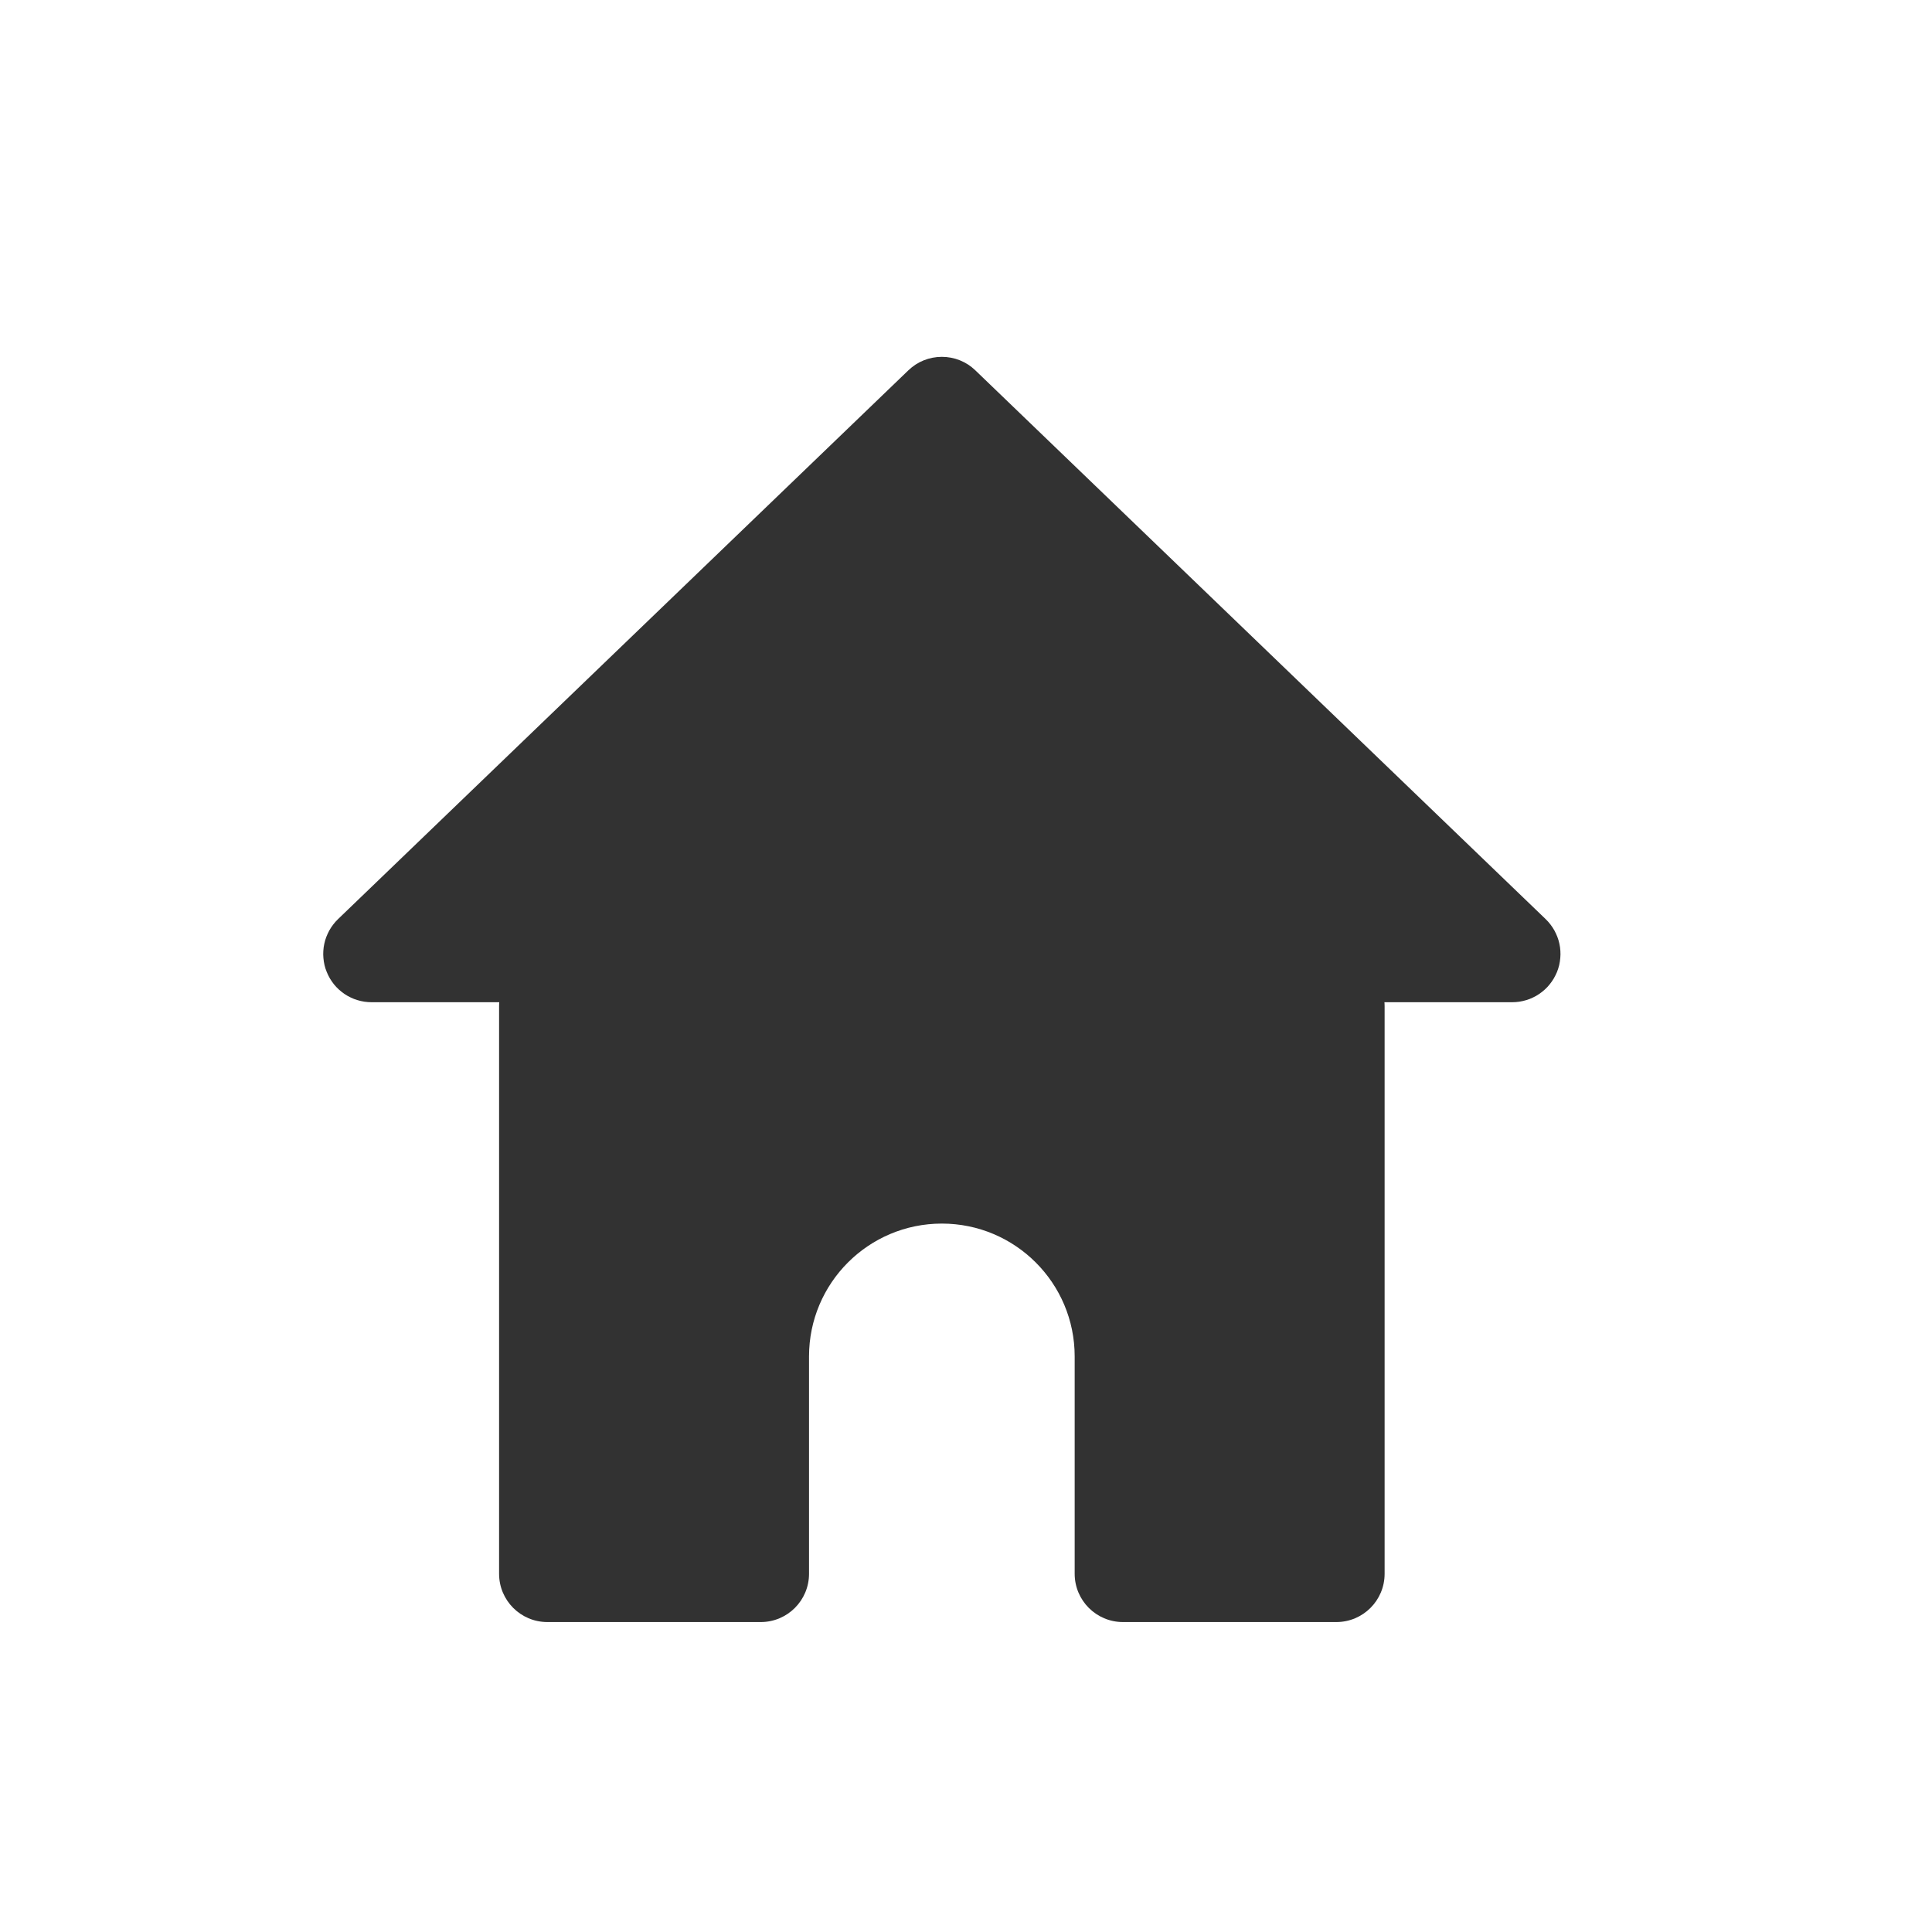
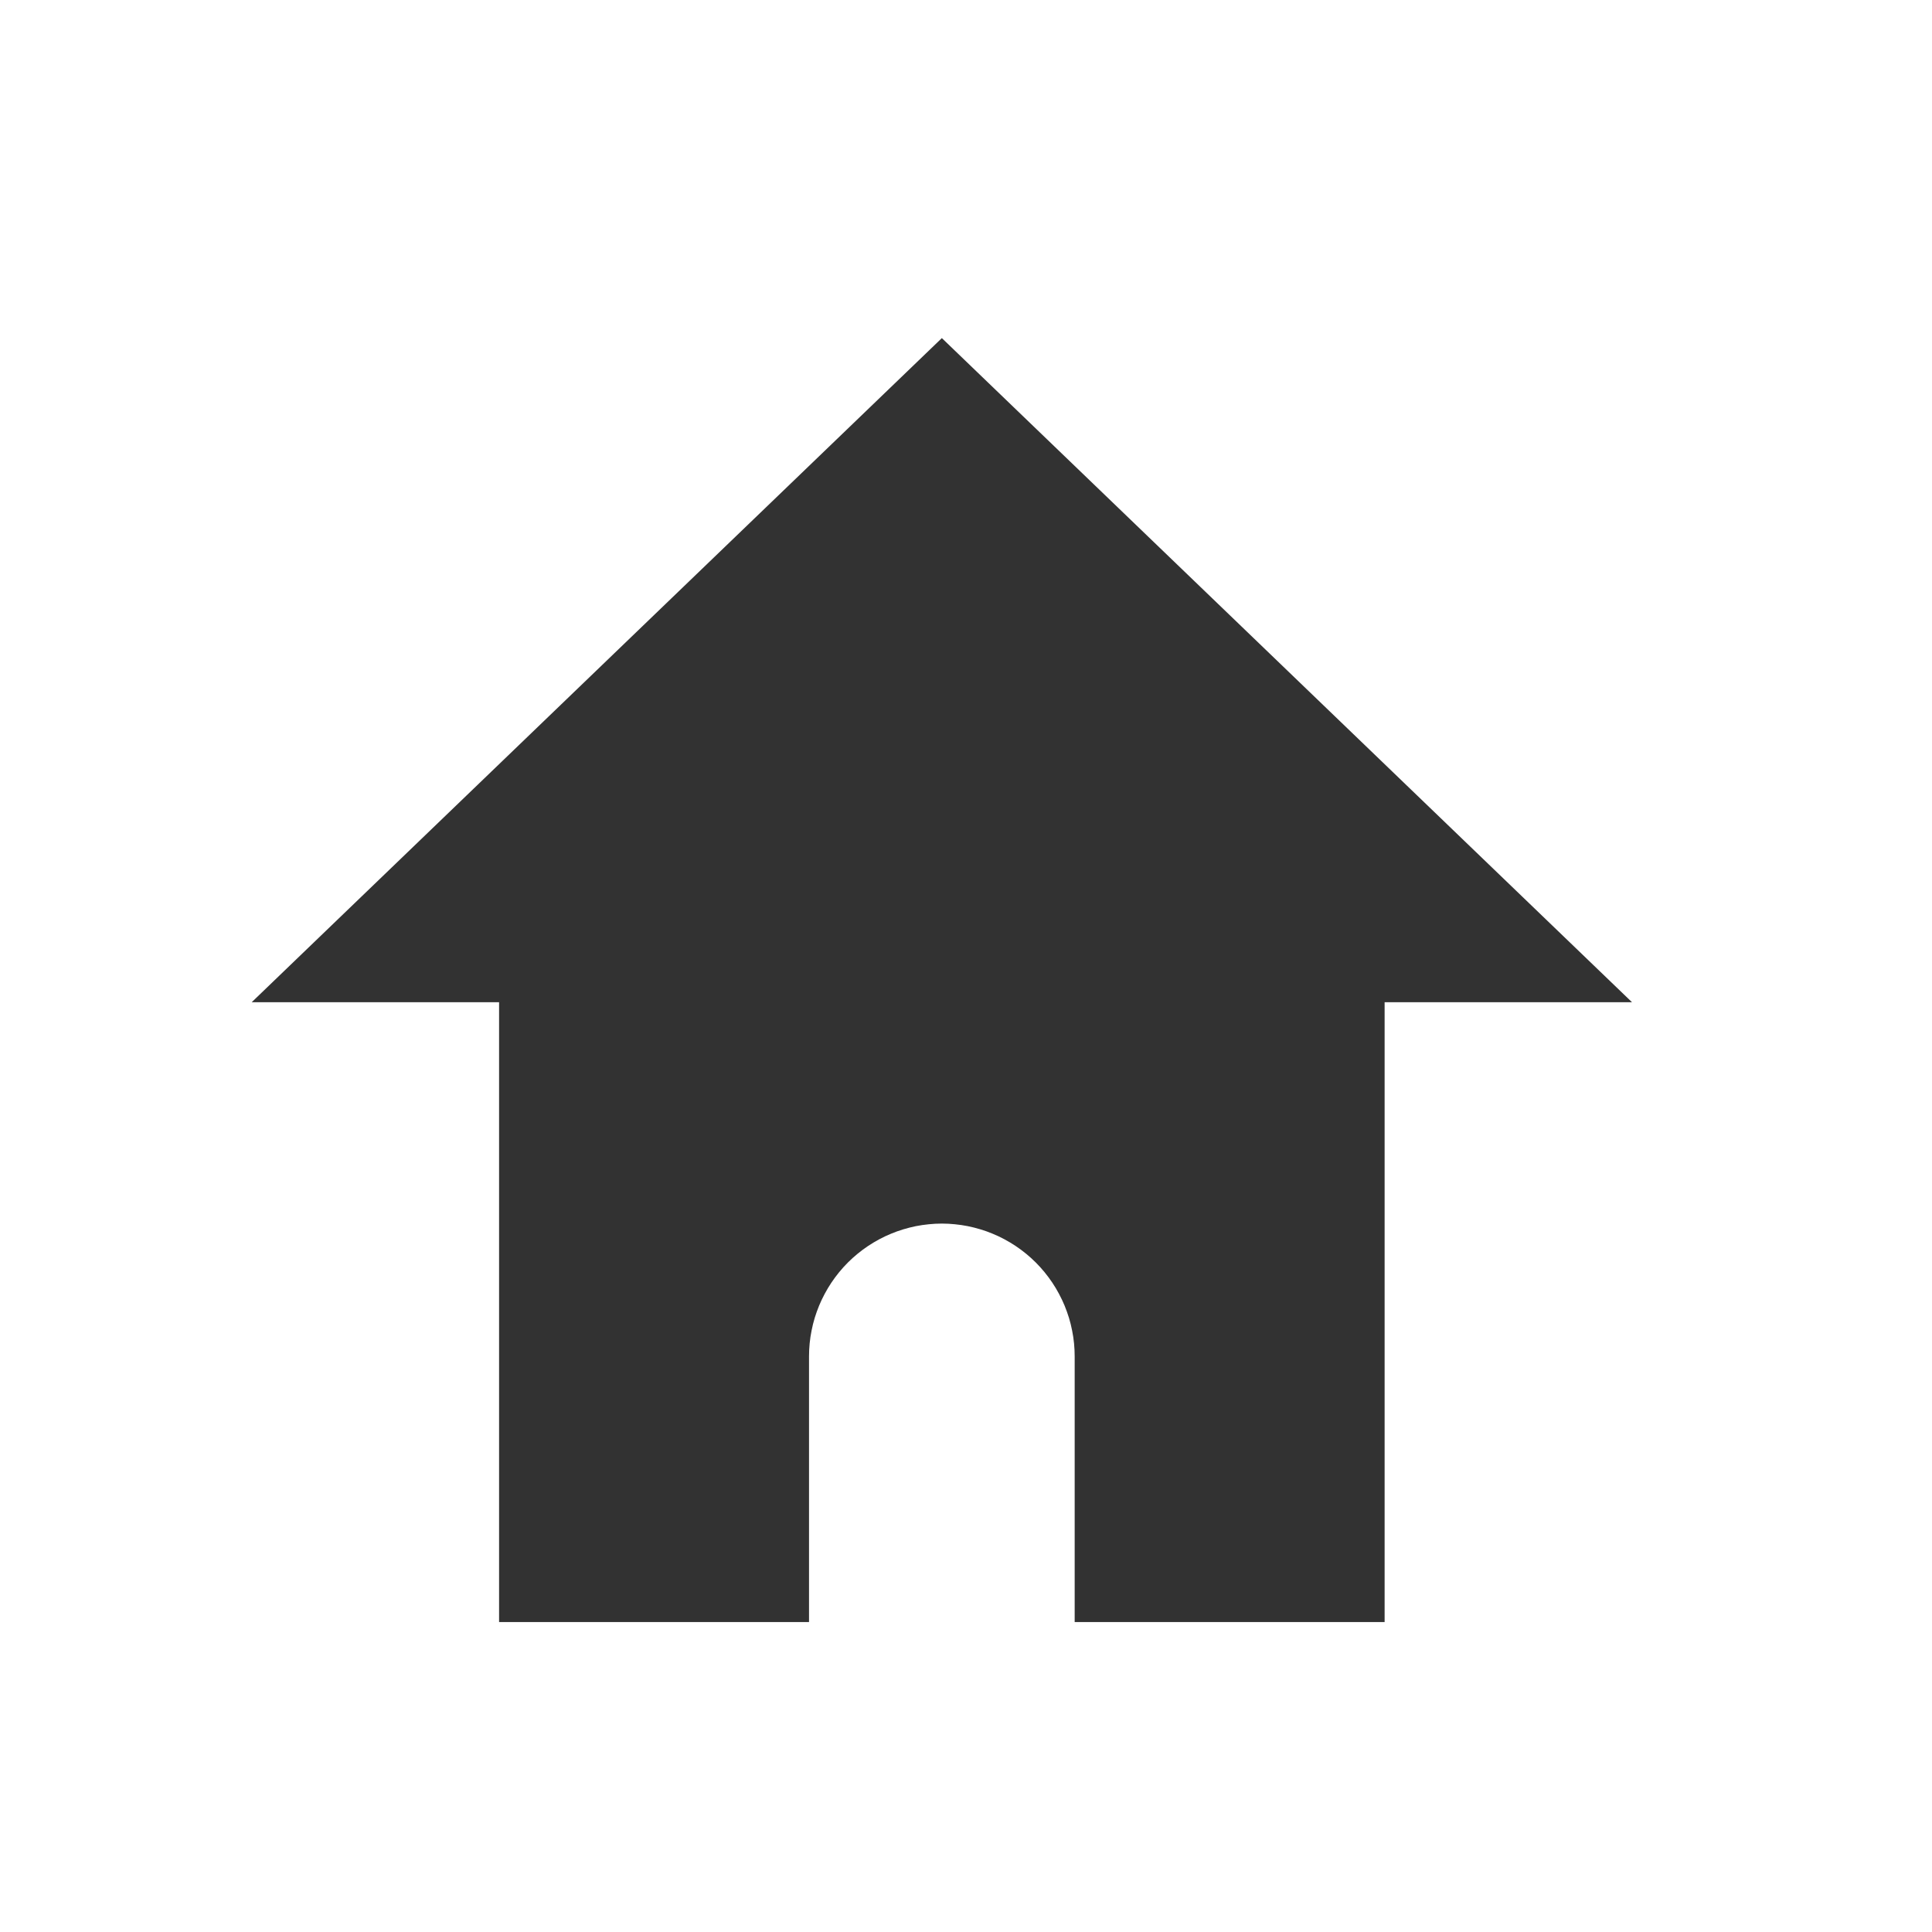
<svg xmlns="http://www.w3.org/2000/svg" fill="none" version="1.1" width="40" height="40" viewBox="0 0 40 40">
  <defs>
-     <clipPath id="master_svg0_69_2718">
+     <clipPath id="master_svg0_165_685">
      <rect x="0" y="0" width="40" height="40" rx="0" />
    </clipPath>
  </defs>
-   <g clip-path="url(#master_svg0_69_2718)">
+   <g clip-path="url(#master_svg0_165_685)">
    <g>
      <g>
-         <path d="M11.333,19.833L27.667,19.833C28.219,19.833,28.667,20.281,28.667,20.833L28.667,32.583C28.667,33.136,28.219,33.583,27.667,33.583L23.25,33.583C22.698,33.583,22.25,33.136,22.25,32.583L22.25,28.083C22.25,26.565,21.019,25.333,19.5,25.333C17.981,25.333,16.75,26.565,16.75,28.083L16.75,32.583C16.75,33.136,16.302,33.583,15.75,33.583L11.333,33.583C10.781,33.583,10.333,33.136,10.333,32.583L10.333,20.833C10.333,20.281,10.781,19.833,11.333,19.833" fill-rule="evenodd" fill="#323232" fill-opacity="1" />
+         <path d="M10.333,19.833L28.667,19.833L28.667,33.583L22.25,33.583L22.25,28.083Q22.25,27.948,22.237,27.814Q22.224,27.679,22.197,27.547Q22.171,27.414,22.132,27.285Q22.092,27.156,22.041,27.031Q21.989,26.906,21.925,26.787Q21.862,26.668,21.787,26.556Q21.711,26.443,21.626,26.339Q21.54,26.234,21.445,26.139Q21.349,26.043,21.245,25.958Q21.14,25.872,21.028,25.797Q20.915,25.722,20.796,25.658Q20.677,25.594,20.552,25.543Q20.428,25.491,20.298,25.452Q20.169,25.413,20.036,25.386Q19.904,25.36,19.77,25.347Q19.635,25.333,19.5,25.333Q19.365,25.333,19.23,25.347Q19.096,25.36,18.963,25.386Q18.831,25.413,18.702,25.452Q18.572,25.491,18.448,25.543Q18.323,25.594,18.204,25.658Q18.085,25.722,17.972,25.797Q17.86,25.872,17.755,25.958Q17.651,26.043,17.555,26.139Q17.46,26.234,17.374,26.339Q17.289,26.443,17.213,26.556Q17.138,26.668,17.075,26.787Q17.011,26.906,16.959,27.031Q16.908,27.156,16.868,27.285Q16.829,27.414,16.803,27.547Q16.776,27.679,16.763,27.814Q16.75,27.948,16.75,28.083L16.75,33.583L10.333,33.583L10.333,19.833Z" fill-rule="evenodd" fill="#323232" fill-opacity="1" />
      </g>
      <g>
-         <path d="M32.001,19.029Q32.028,19.055,32.053,19.083Q32.078,19.111,32.1,19.14Q32.123,19.169,32.143,19.2Q32.164,19.231,32.182,19.264Q32.2,19.296,32.215,19.33Q32.231,19.364,32.244,19.398Q32.257,19.433,32.268,19.469Q32.278,19.505,32.286,19.541Q32.294,19.577,32.299,19.614Q32.304,19.651,32.306,19.688Q32.308,19.725,32.308,19.762Q32.307,19.799,32.304,19.836Q32.301,19.873,32.295,19.91Q32.289,19.946,32.281,19.983Q32.272,20.019,32.261,20.054Q32.249,20.089,32.236,20.124Q32.222,20.158,32.205,20.191Q32.189,20.225,32.17,20.257Q32.151,20.289,32.13,20.319Q32.109,20.35,32.085,20.379Q32.062,20.408,32.037,20.435Q32.011,20.462,31.984,20.487Q31.957,20.512,31.927,20.535Q31.898,20.558,31.867,20.579Q31.837,20.6,31.805,20.618Q31.772,20.636,31.739,20.652Q31.705,20.668,31.671,20.682Q31.636,20.695,31.601,20.706Q31.565,20.717,31.529,20.725Q31.493,20.733,31.456,20.739Q31.419,20.745,31.382,20.747Q31.345,20.75,31.308,20.75L7.692,20.75Q7.655,20.75,7.618,20.747Q7.581,20.745,7.544,20.739Q7.507,20.733,7.471,20.725Q7.435,20.717,7.399,20.706Q7.364,20.695,7.329,20.682Q7.295,20.668,7.261,20.652Q7.228,20.636,7.195,20.618Q7.163,20.6,7.132,20.579Q7.102,20.558,7.073,20.535Q7.043,20.512,7.016,20.487Q6.989,20.462,6.963,20.435Q6.938,20.408,6.914,20.379Q6.891,20.35,6.87,20.319Q6.849,20.289,6.83,20.257Q6.811,20.225,6.795,20.191Q6.778,20.158,6.765,20.124Q6.751,20.089,6.739,20.054Q6.728,20.019,6.719,19.983Q6.711,19.946,6.705,19.91Q6.699,19.873,6.696,19.836Q6.693,19.799,6.692,19.762Q6.692,19.725,6.694,19.688Q6.696,19.651,6.701,19.614Q6.706,19.577,6.714,19.541Q6.722,19.505,6.732,19.469Q6.743,19.433,6.756,19.398Q6.769,19.364,6.785,19.33Q6.8,19.296,6.818,19.264Q6.836,19.231,6.857,19.2Q6.877,19.169,6.9,19.14Q6.922,19.111,6.947,19.083Q6.972,19.055,6.999,19.029L18.807,7.667Q18.876,7.601,18.956,7.548Q19.037,7.496,19.126,7.46Q19.215,7.424,19.31,7.406Q19.404,7.388,19.5,7.388Q19.596,7.388,19.69,7.406Q19.785,7.424,19.874,7.46Q19.963,7.496,20.044,7.548Q20.124,7.601,20.193,7.667L32.001,19.029Z" fill="#323232" fill-opacity="1" />
+         <path d="M19.5,7L33.789,20.75L5.211,20.75L19.5,7Z" fill="#323232" fill-opacity="1" />
      </g>
    </g>
  </g>
</svg>
